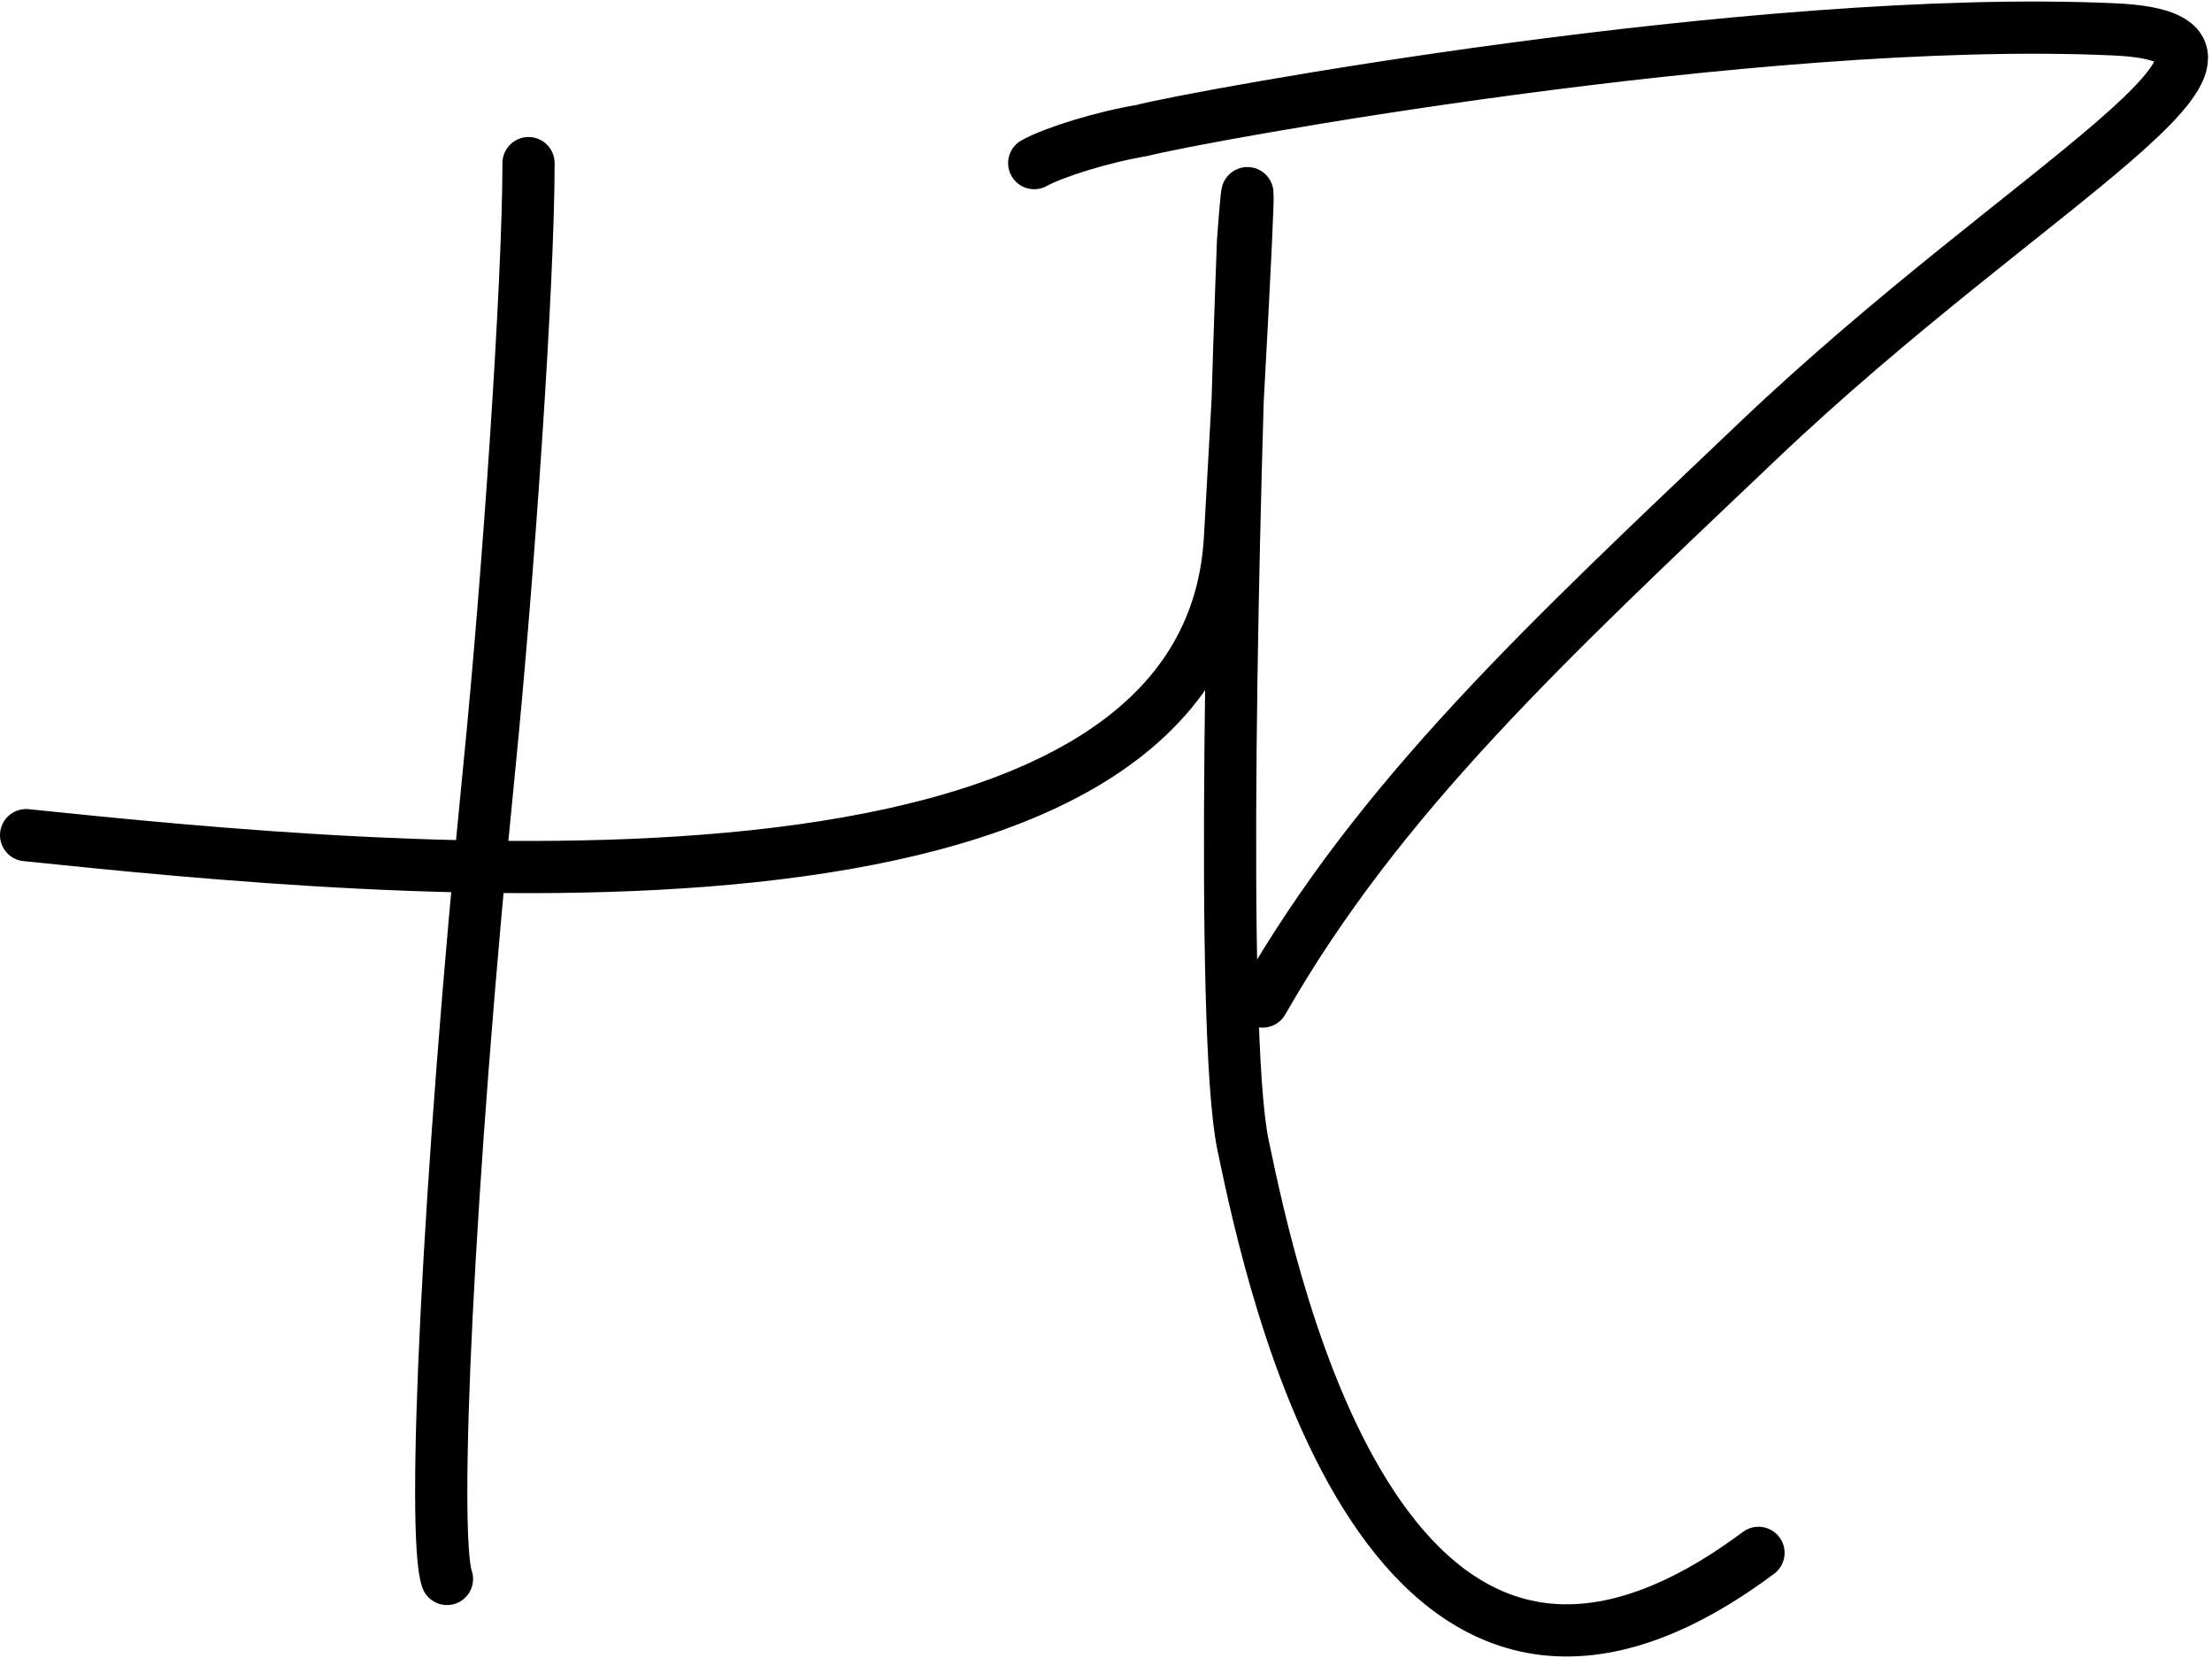
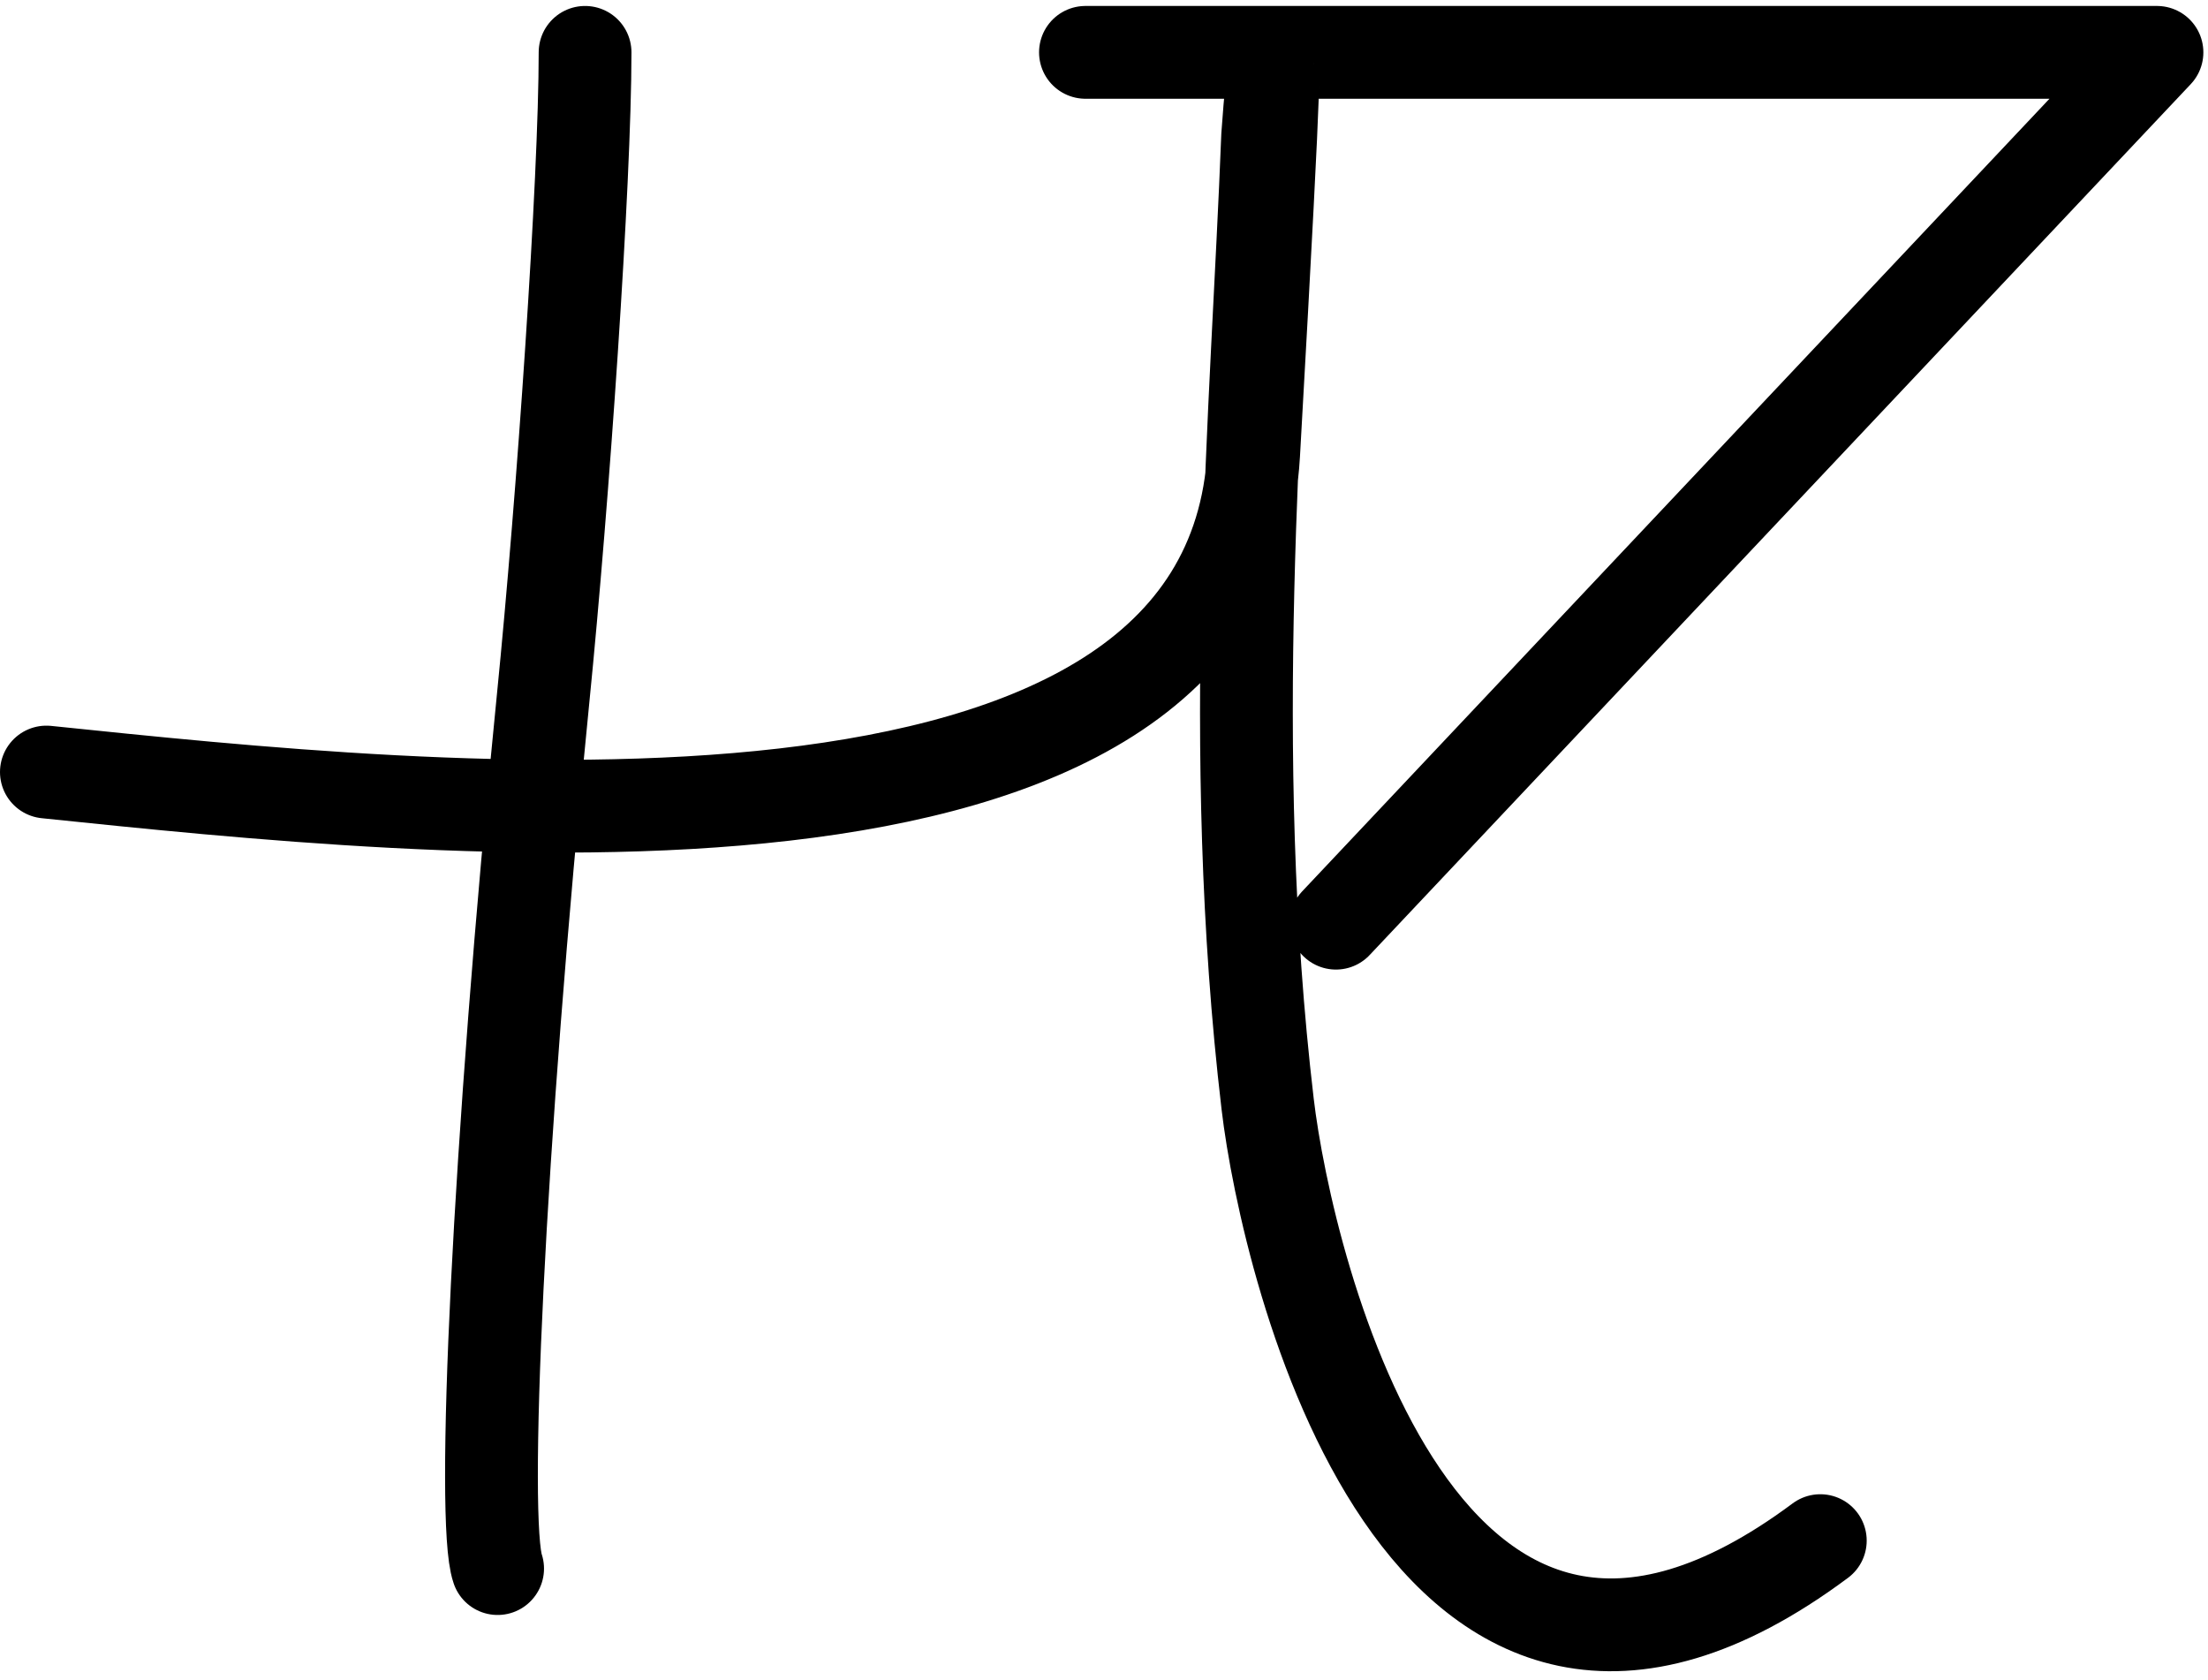
- <svg xmlns="http://www.w3.org/2000/svg" width="339" height="254" viewBox="0 0 339 254" fill="none">
-   <path d="M81 25C81 43.5 77.85 89 75 117.5C68.5 182.5 66.175 235.317 68.5 242M4 128C58.833 133.667 184.9 146.1 188.5 82.5C192.1 18.9 191.333 25.667 190.5 37C189 76 186.9 158.3 190.5 175.5C195 197 212.5 280.5 269.5 238M158.5 25C161.5 23.333 169 21 175 20C182.5 18 269 2 324 4.5C354.899 5.905 311.019 28.019 269.5 67.5C237.115 98.295 211.5 122 193.5 153.5" stroke="black" stroke-width="8" stroke-linecap="round" stroke-linejoin="round" />
+ <svg xmlns="http://www.w3.org/2000/svg" width="238" height="181" viewBox="0 0 238 181" fill="none">
+   <path d="M63.065 5.643C63.065 19.575 60.69 53.84 58.541 75.303C53.639 124.253 51.886 164.029 53.639 169.062M5 83.211C46.349 87.478 132.415 96.841 135.13 48.946C137.845 1.05 137.266 6.145 136.638 14.68C135.507 44.05 132.113 80.575 136.638 118.982C138.702 136.5 153.228 198.055 196.211 166.049M117 5.643H232.5L144 99.5" stroke="black" stroke-width="10" stroke-linecap="round" stroke-linejoin="round" />
</svg>
